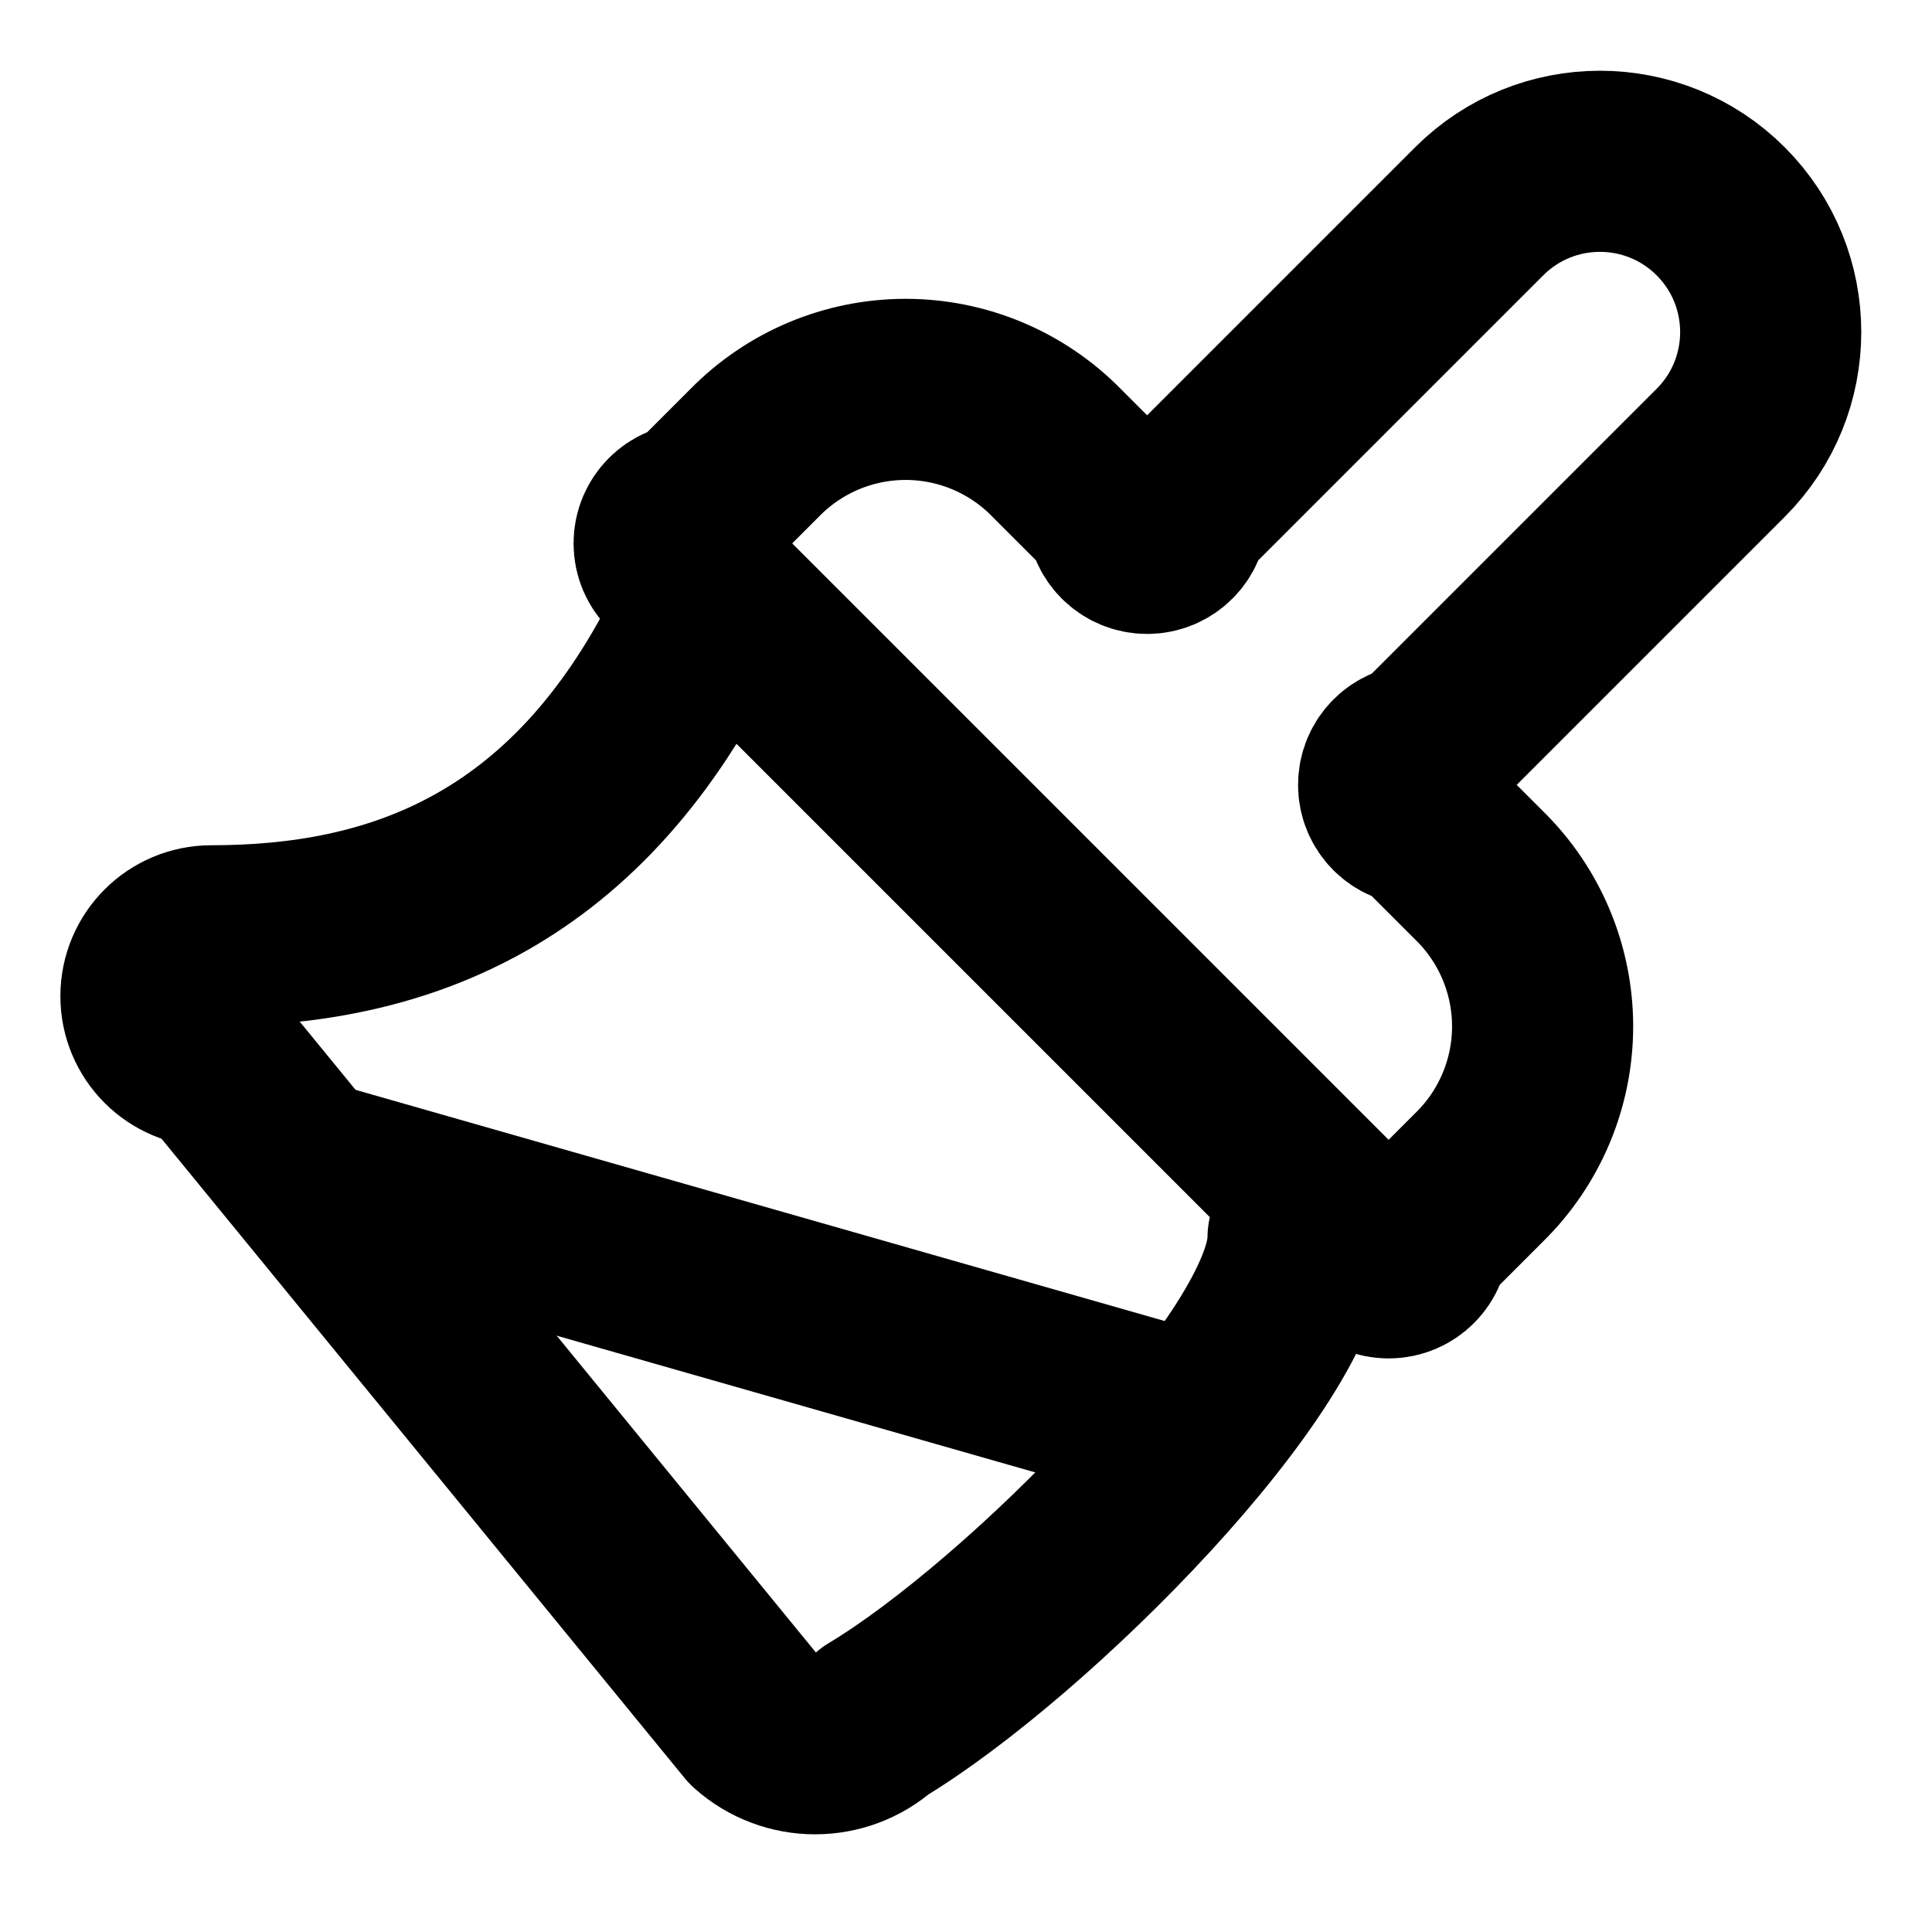
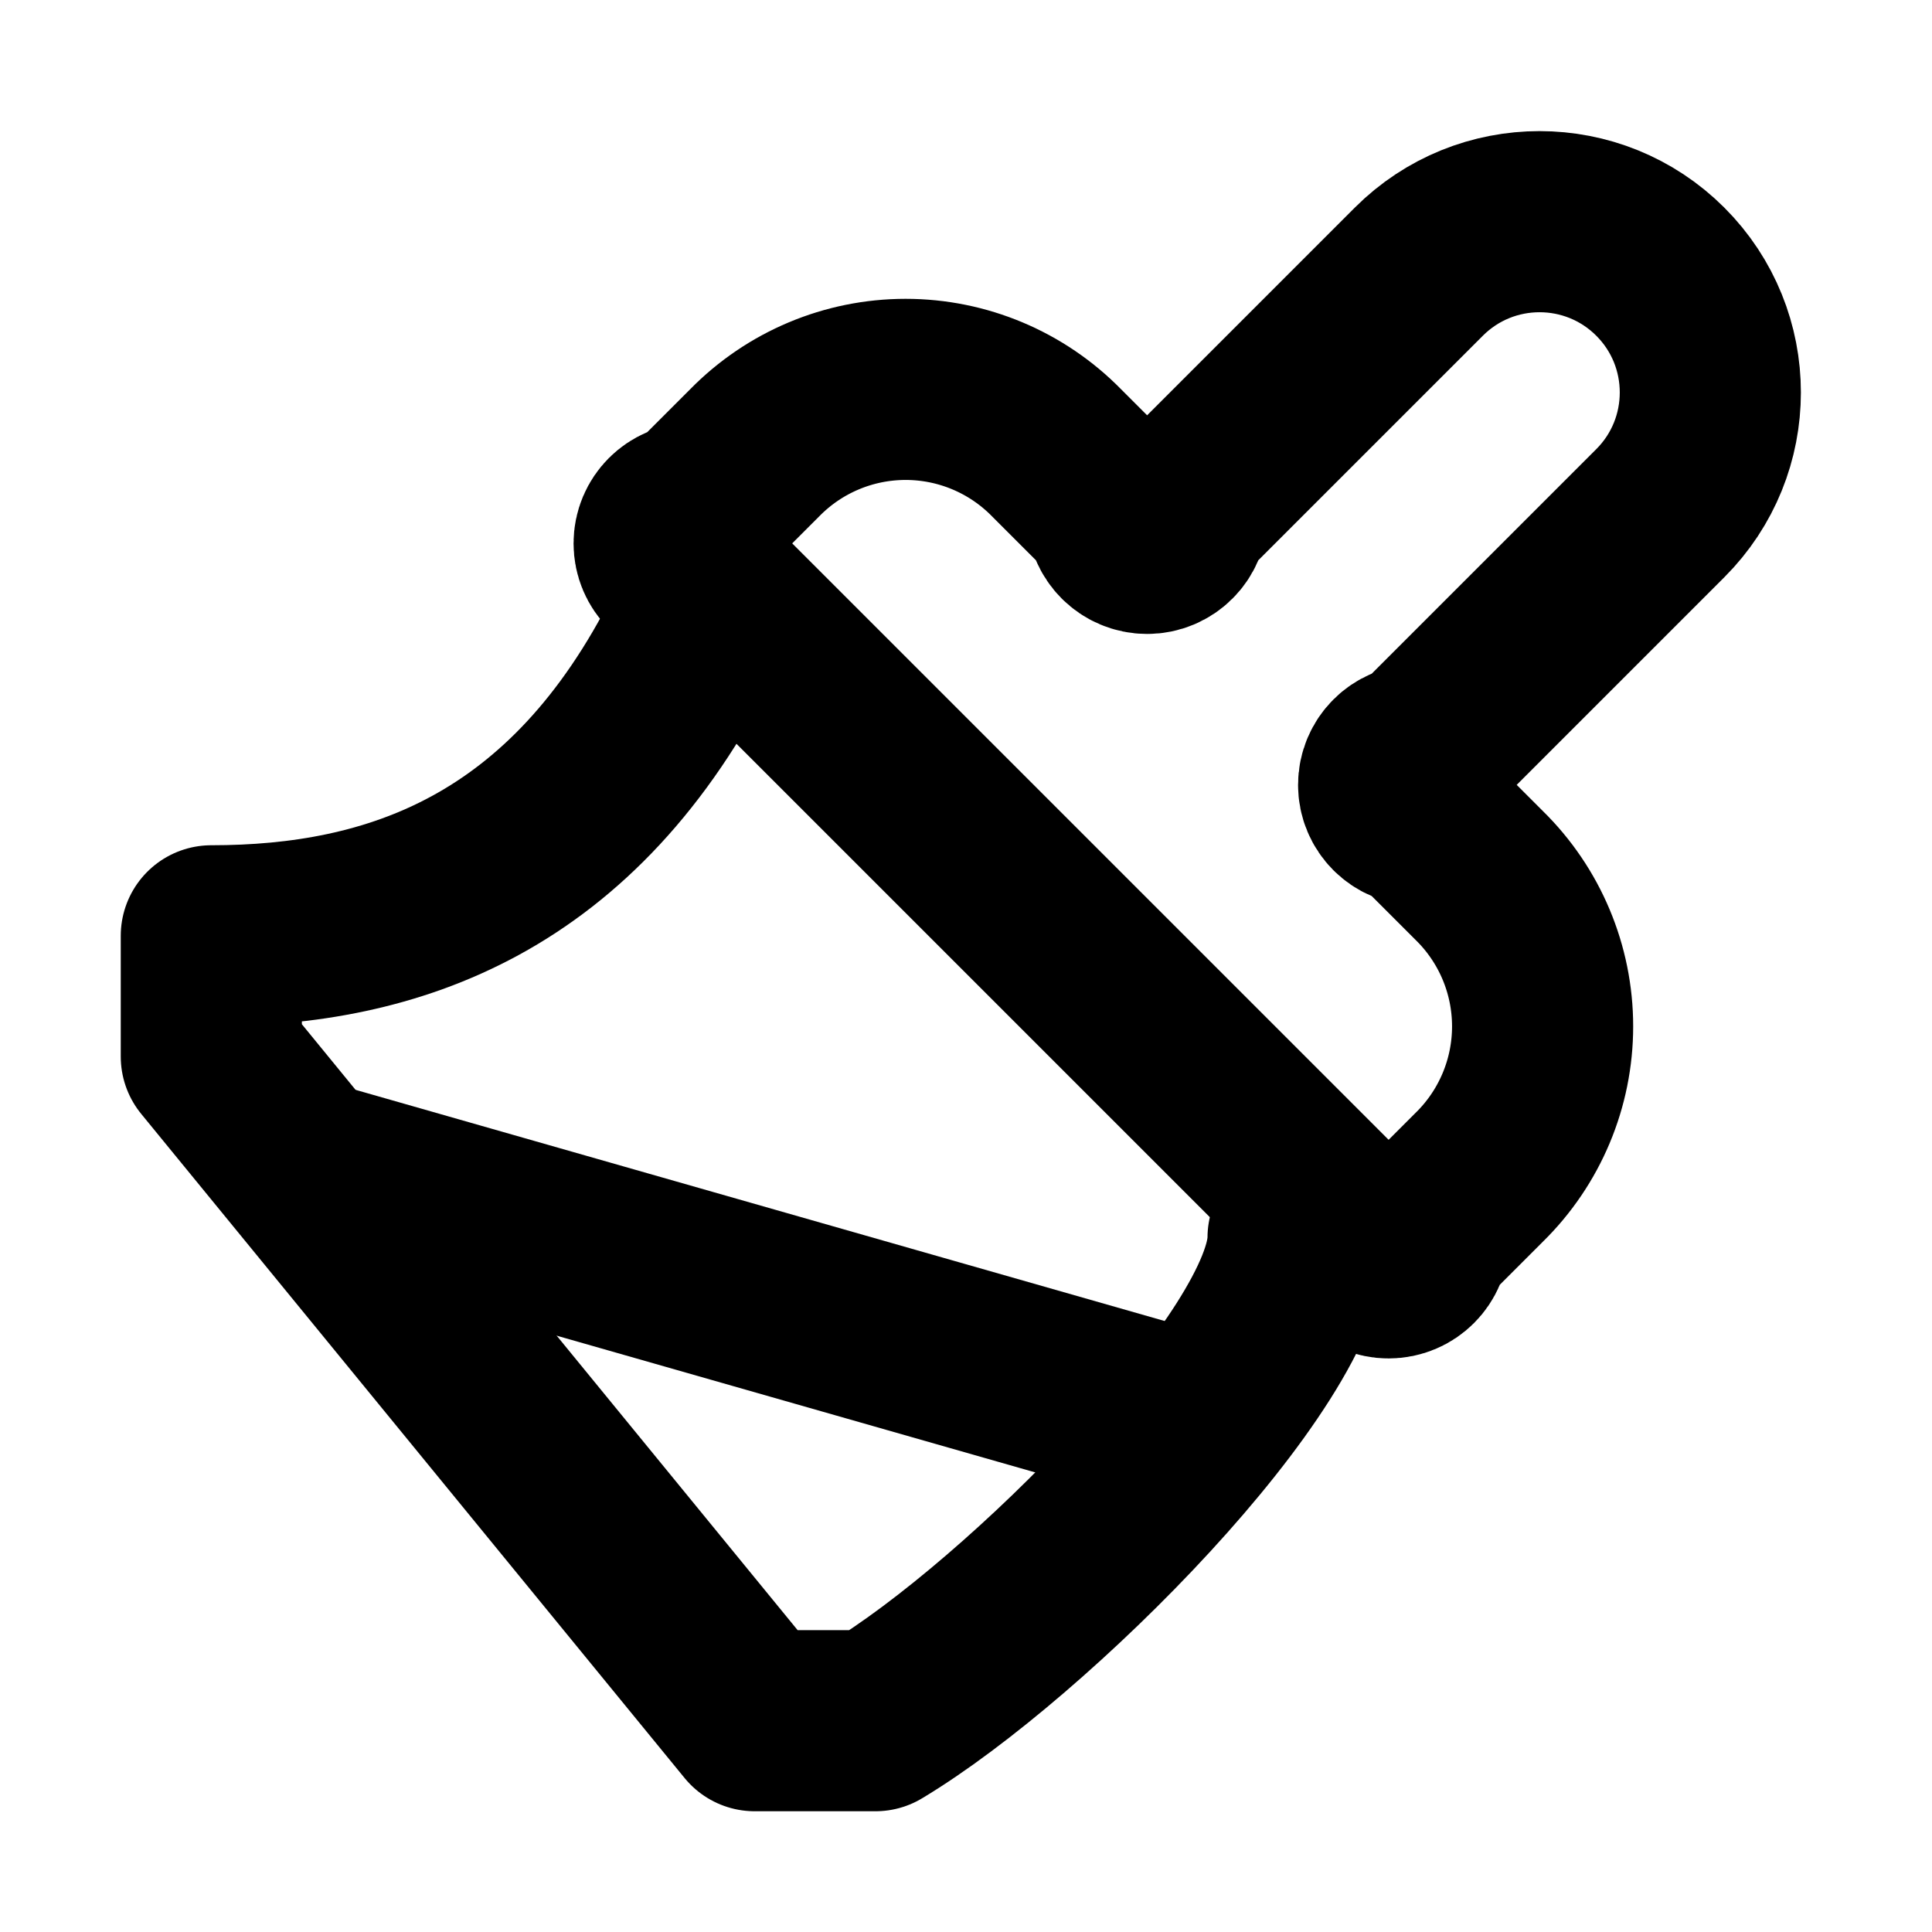
<svg xmlns="http://www.w3.org/2000/svg" width="16" height="16" viewBox="0 0 16 16" fill="none" stroke="currentColor" stroke-width="1.5" stroke-linecap="round" stroke-linejoin="round">
  <path d="M9.75 11.75 2.75 9.75" />
-   <path d="M12.25 1.75A.75.75 0 1 1 14.25 3.75L11.75 6.25A.25.25 0 0 0 11.75 6.75L12.25 7.25A1.75 1.75 0 0 1 12.25 9.75L11.75 10.25A.25.25 0 0 1 11.25 10.25L5.75 4.75A.25.25 0 0 1 5.75 4.25L6.25 3.75A1.75 1.75 0 0 1 8.75 3.75L9.25 4.25A.25.25 0 0 0 9.75 4.25Z" />
-   <path d="M5.75 5.25C4.75 7.25 3.25 7.75 1.75 7.75A.25.25 0 0 0 1.75 8.75L6.25 14.25A.75.75 0 0 0 7.25 14.25C8.5 13.5 10.75 11.25 10.75 10.25" />
+   <path d="M11.75 2.25A.75.75 0 1 1 13.75 4.25L11.75 6.25A.25.25 0 0 0 11.75 6.75L12.25 7.25A1.75 1.75 0 0 1 12.25 9.75L11.75 10.25A.25.25 0 0 1 11.25 10.25L5.75 4.75A.25.25 0 0 1 5.75 4.25L6.25 3.75A1.75 1.75 0 0 1 8.75 3.75L9.25 4.25A.25.25 0 0 0 9.75 4.25Z" />
+   <path d="M5.75 5.25C4.75 7.25 3.25 7.75 1.75 7.75L1.75 8.75L6.25 14.25 7.25 14.25C8.5 13.5 10.75 11.25 10.75 10.25" />
</svg>
